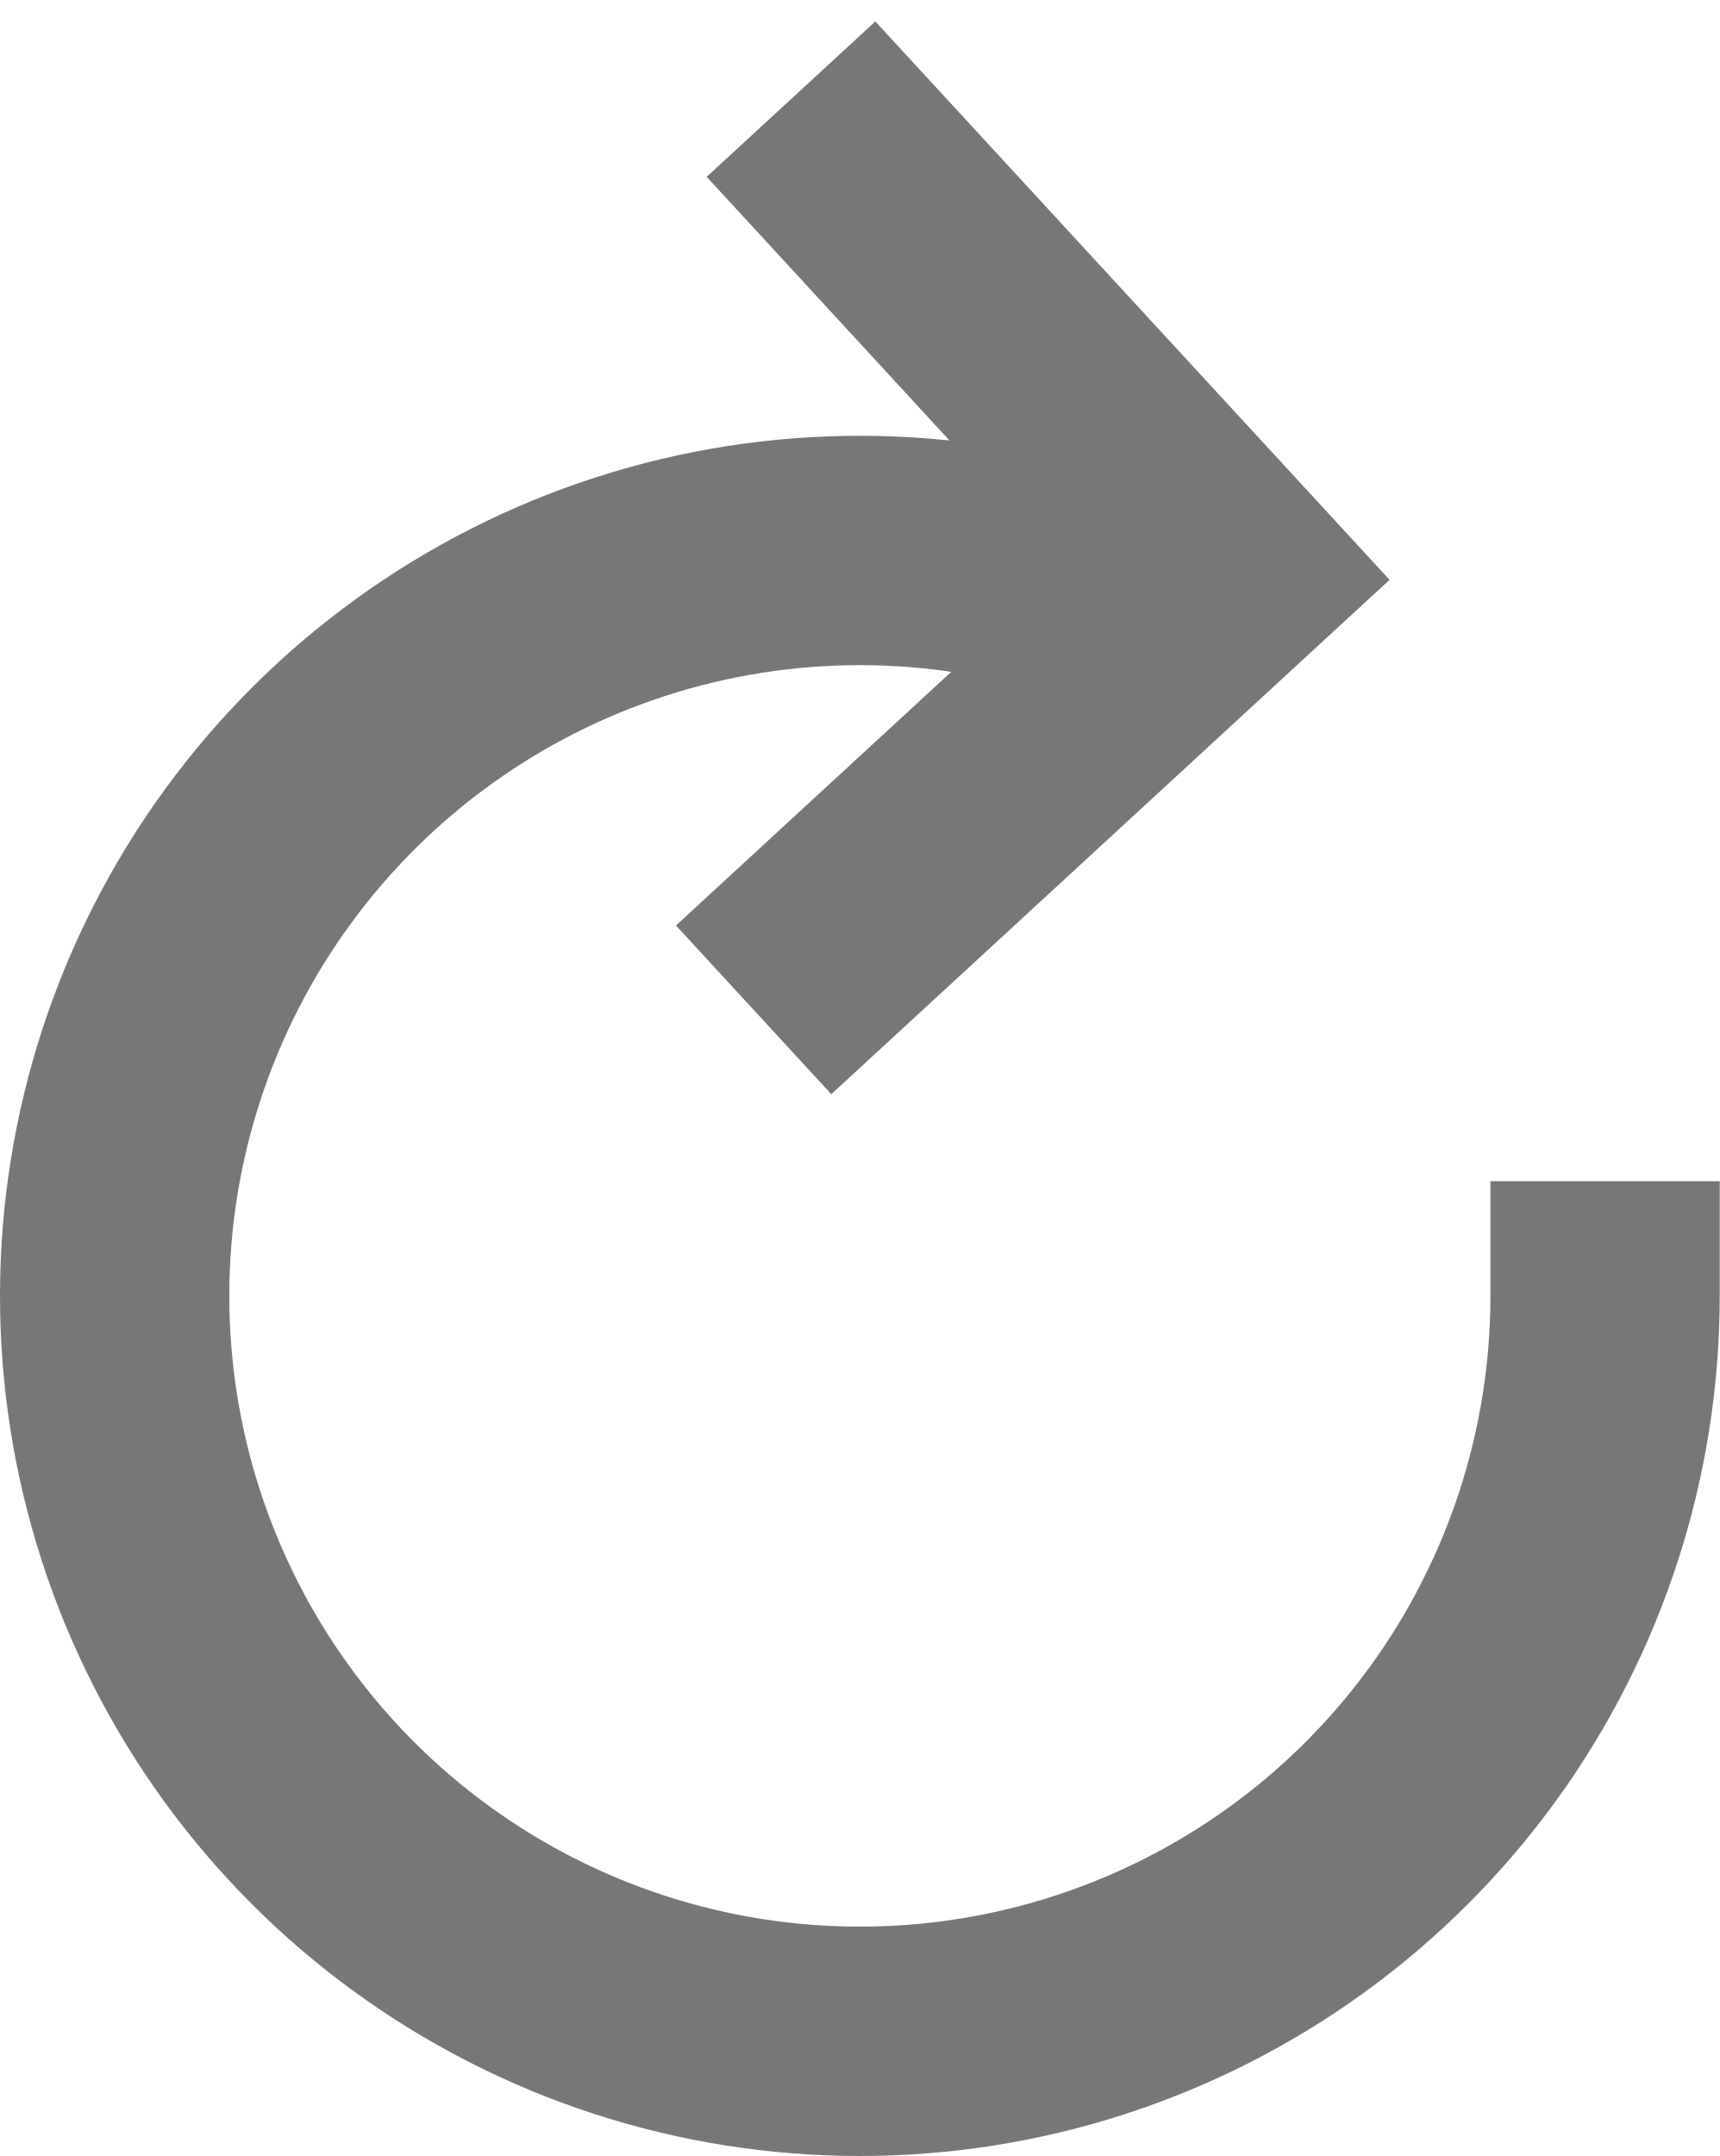
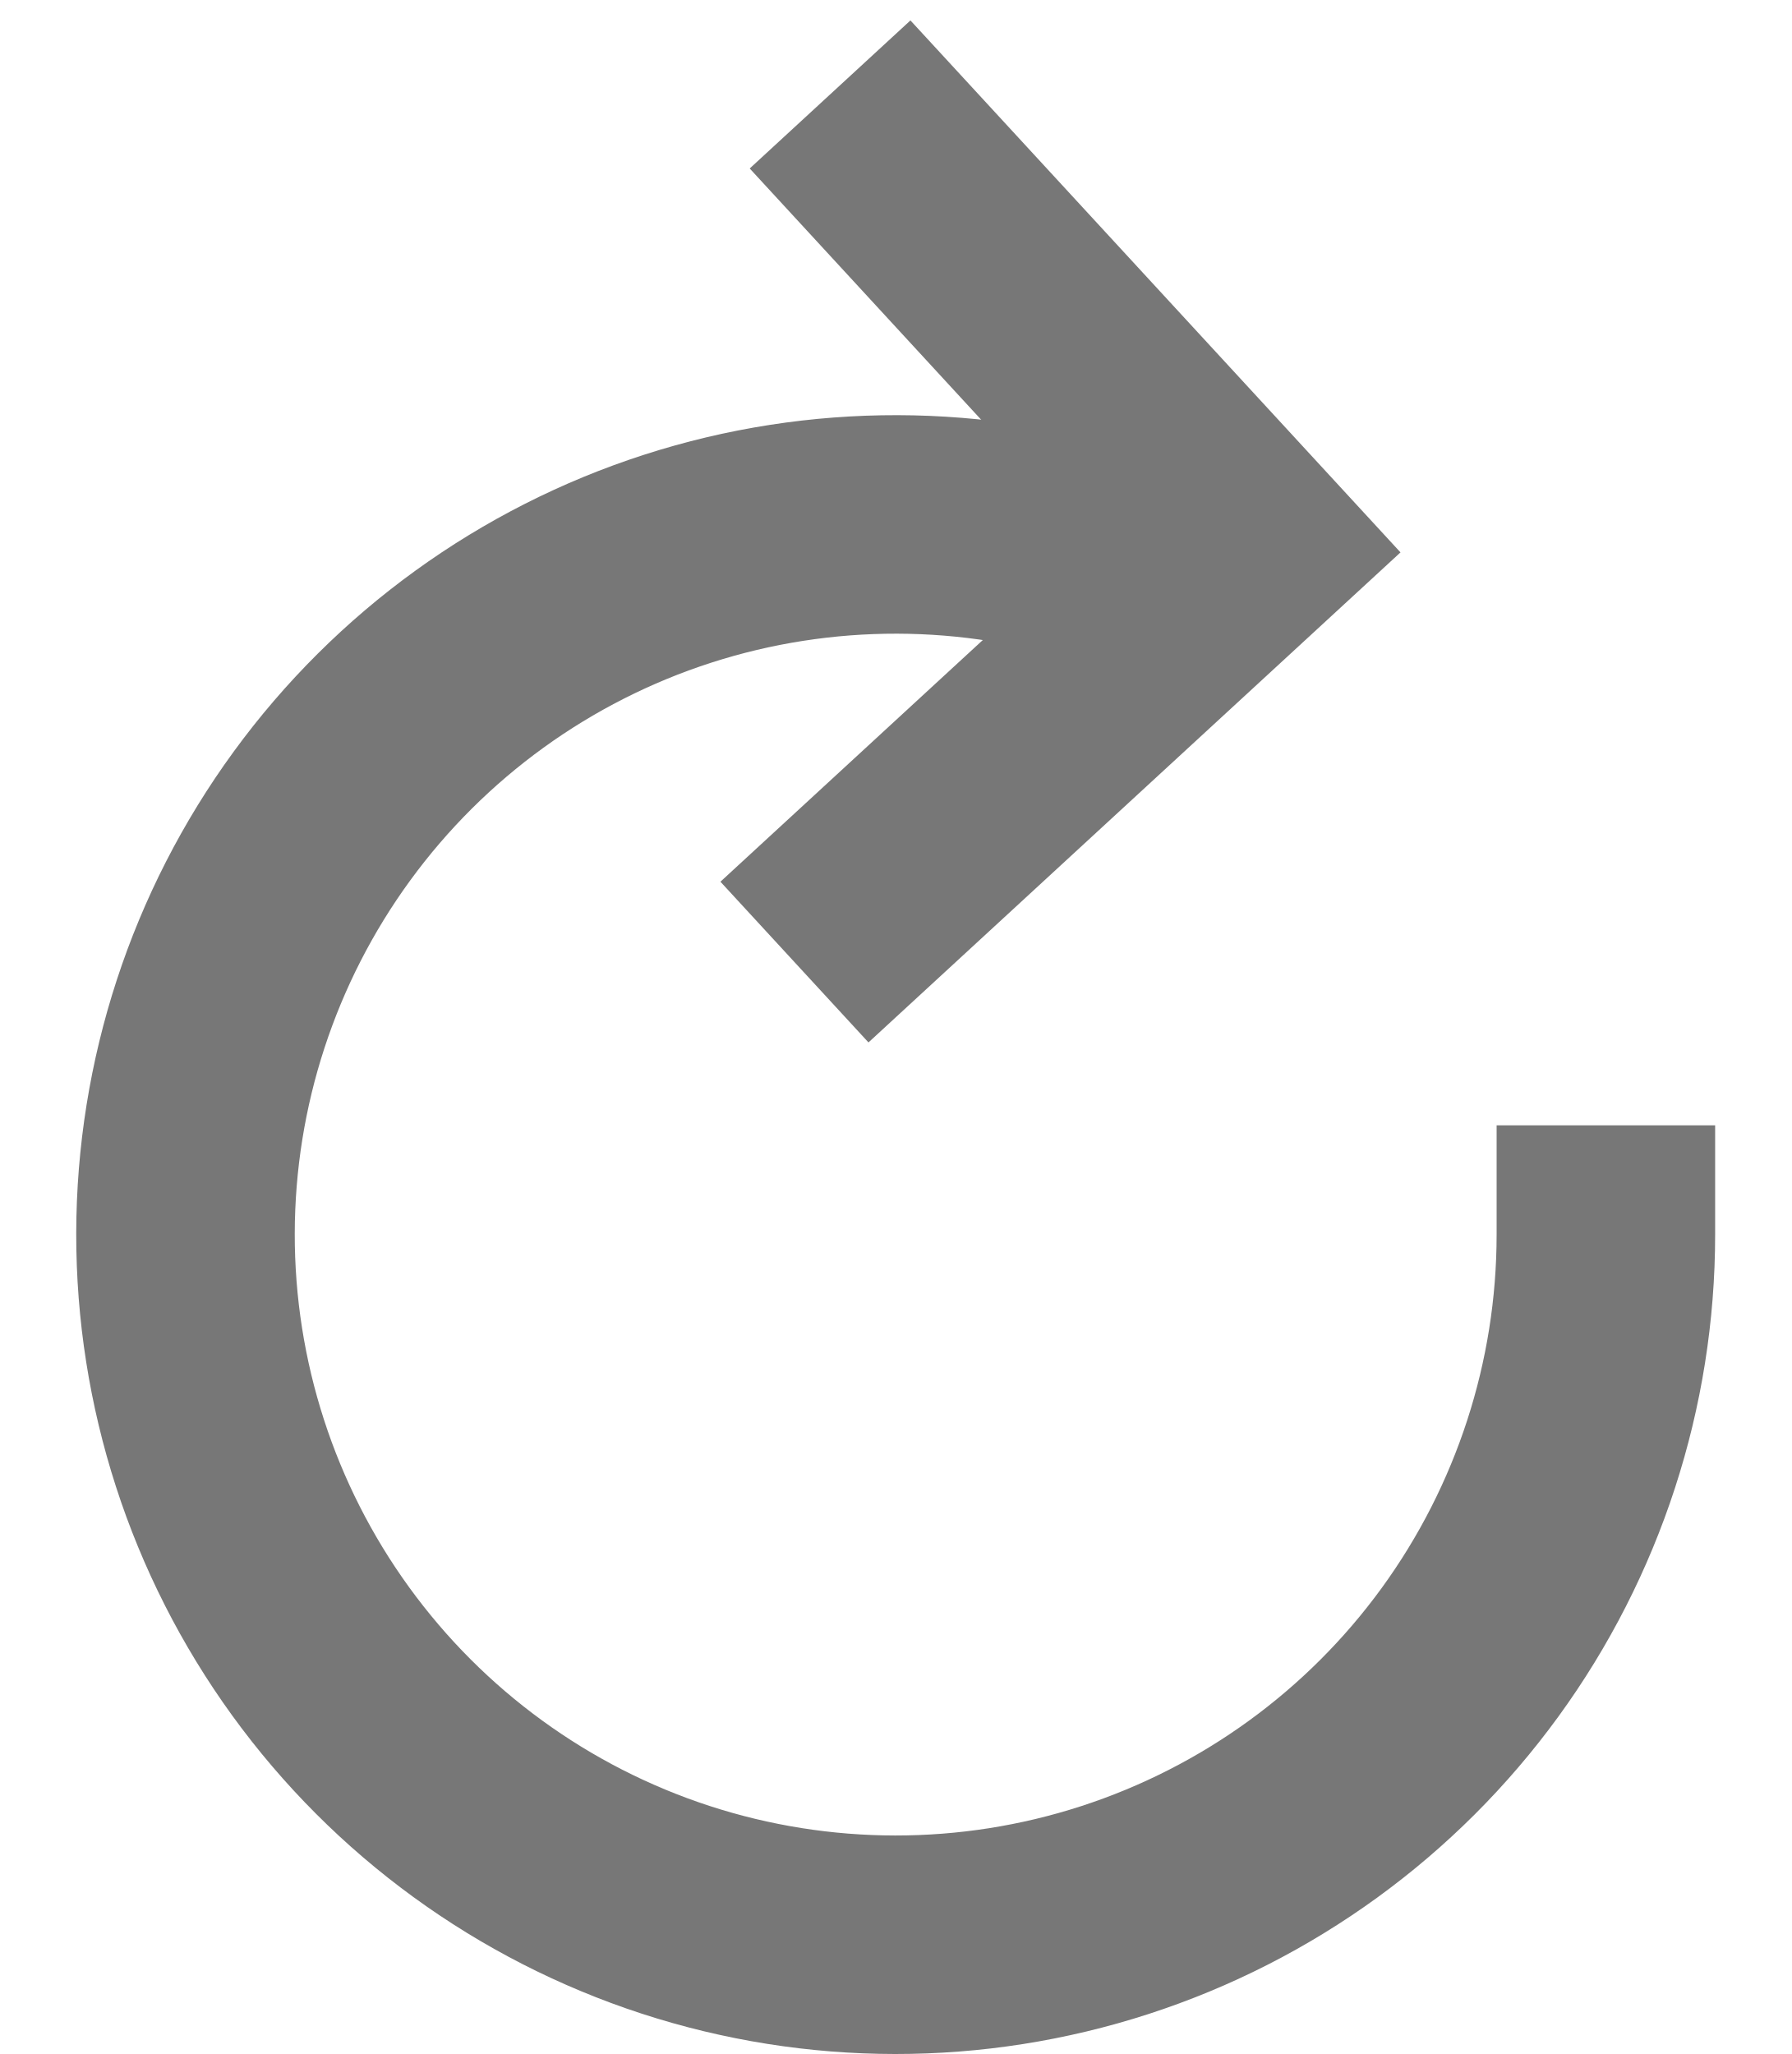
- <svg xmlns="http://www.w3.org/2000/svg" width="75" height="94" viewBox="0 0 75 94" fill="none">
+ <svg xmlns="http://www.w3.org/2000/svg" width="75" height="86" viewBox="0 0 75 94" fill="none">
  <g id="refresh">
    <path id="Ellipse 2" d="M47.622 25.616C41.097 23.478 34.062 23.461 27.526 25.568C20.991 27.675 15.291 31.799 11.244 37.346C7.197 42.894 5.011 49.581 5 56.448C4.989 63.315 7.153 70.009 11.182 75.569C15.212 81.13 20.898 85.271 27.427 87.4C33.956 89.528 40.991 89.534 47.523 87.416C54.055 85.298 59.749 81.166 63.787 75.612C67.825 70.057 70 63.367 70 56.5" stroke="#777777" stroke-width="10" stroke-linecap="square" />
    <path id="Vector 2" d="M37.885 8L53.536 24.99L36.545 40.641" stroke="#777777" stroke-width="10" stroke-linecap="square" />
  </g>
</svg>
